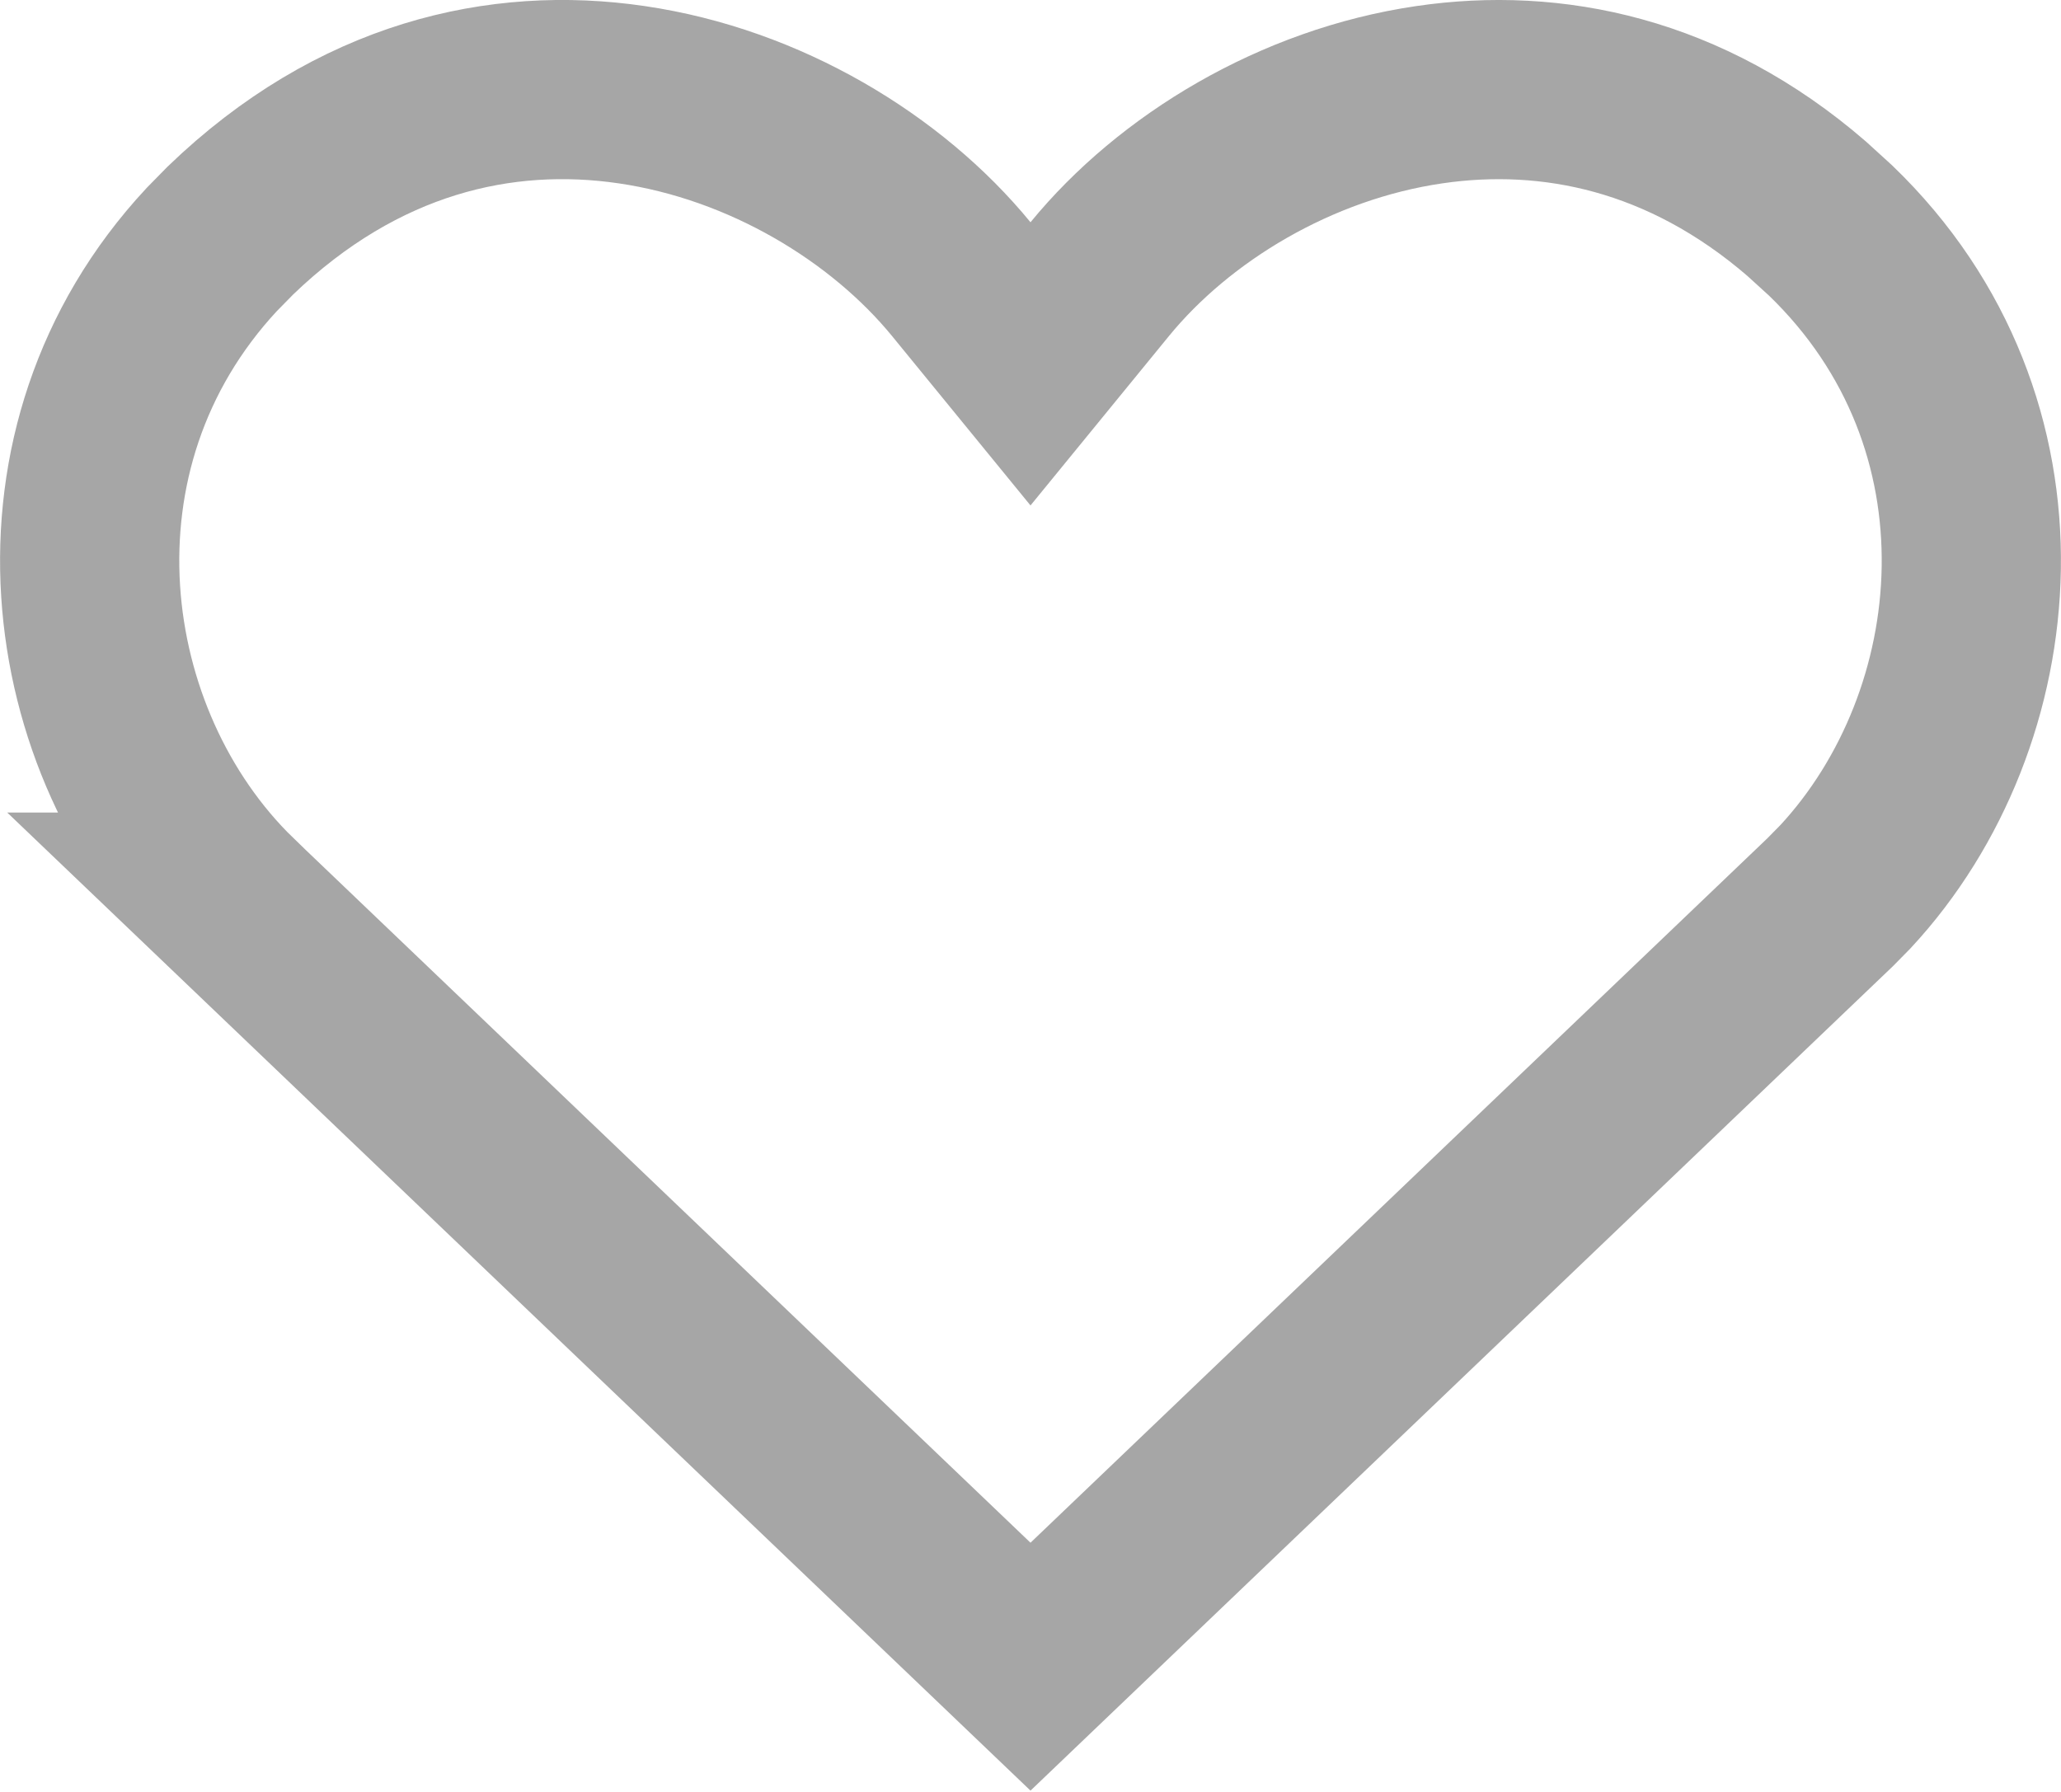
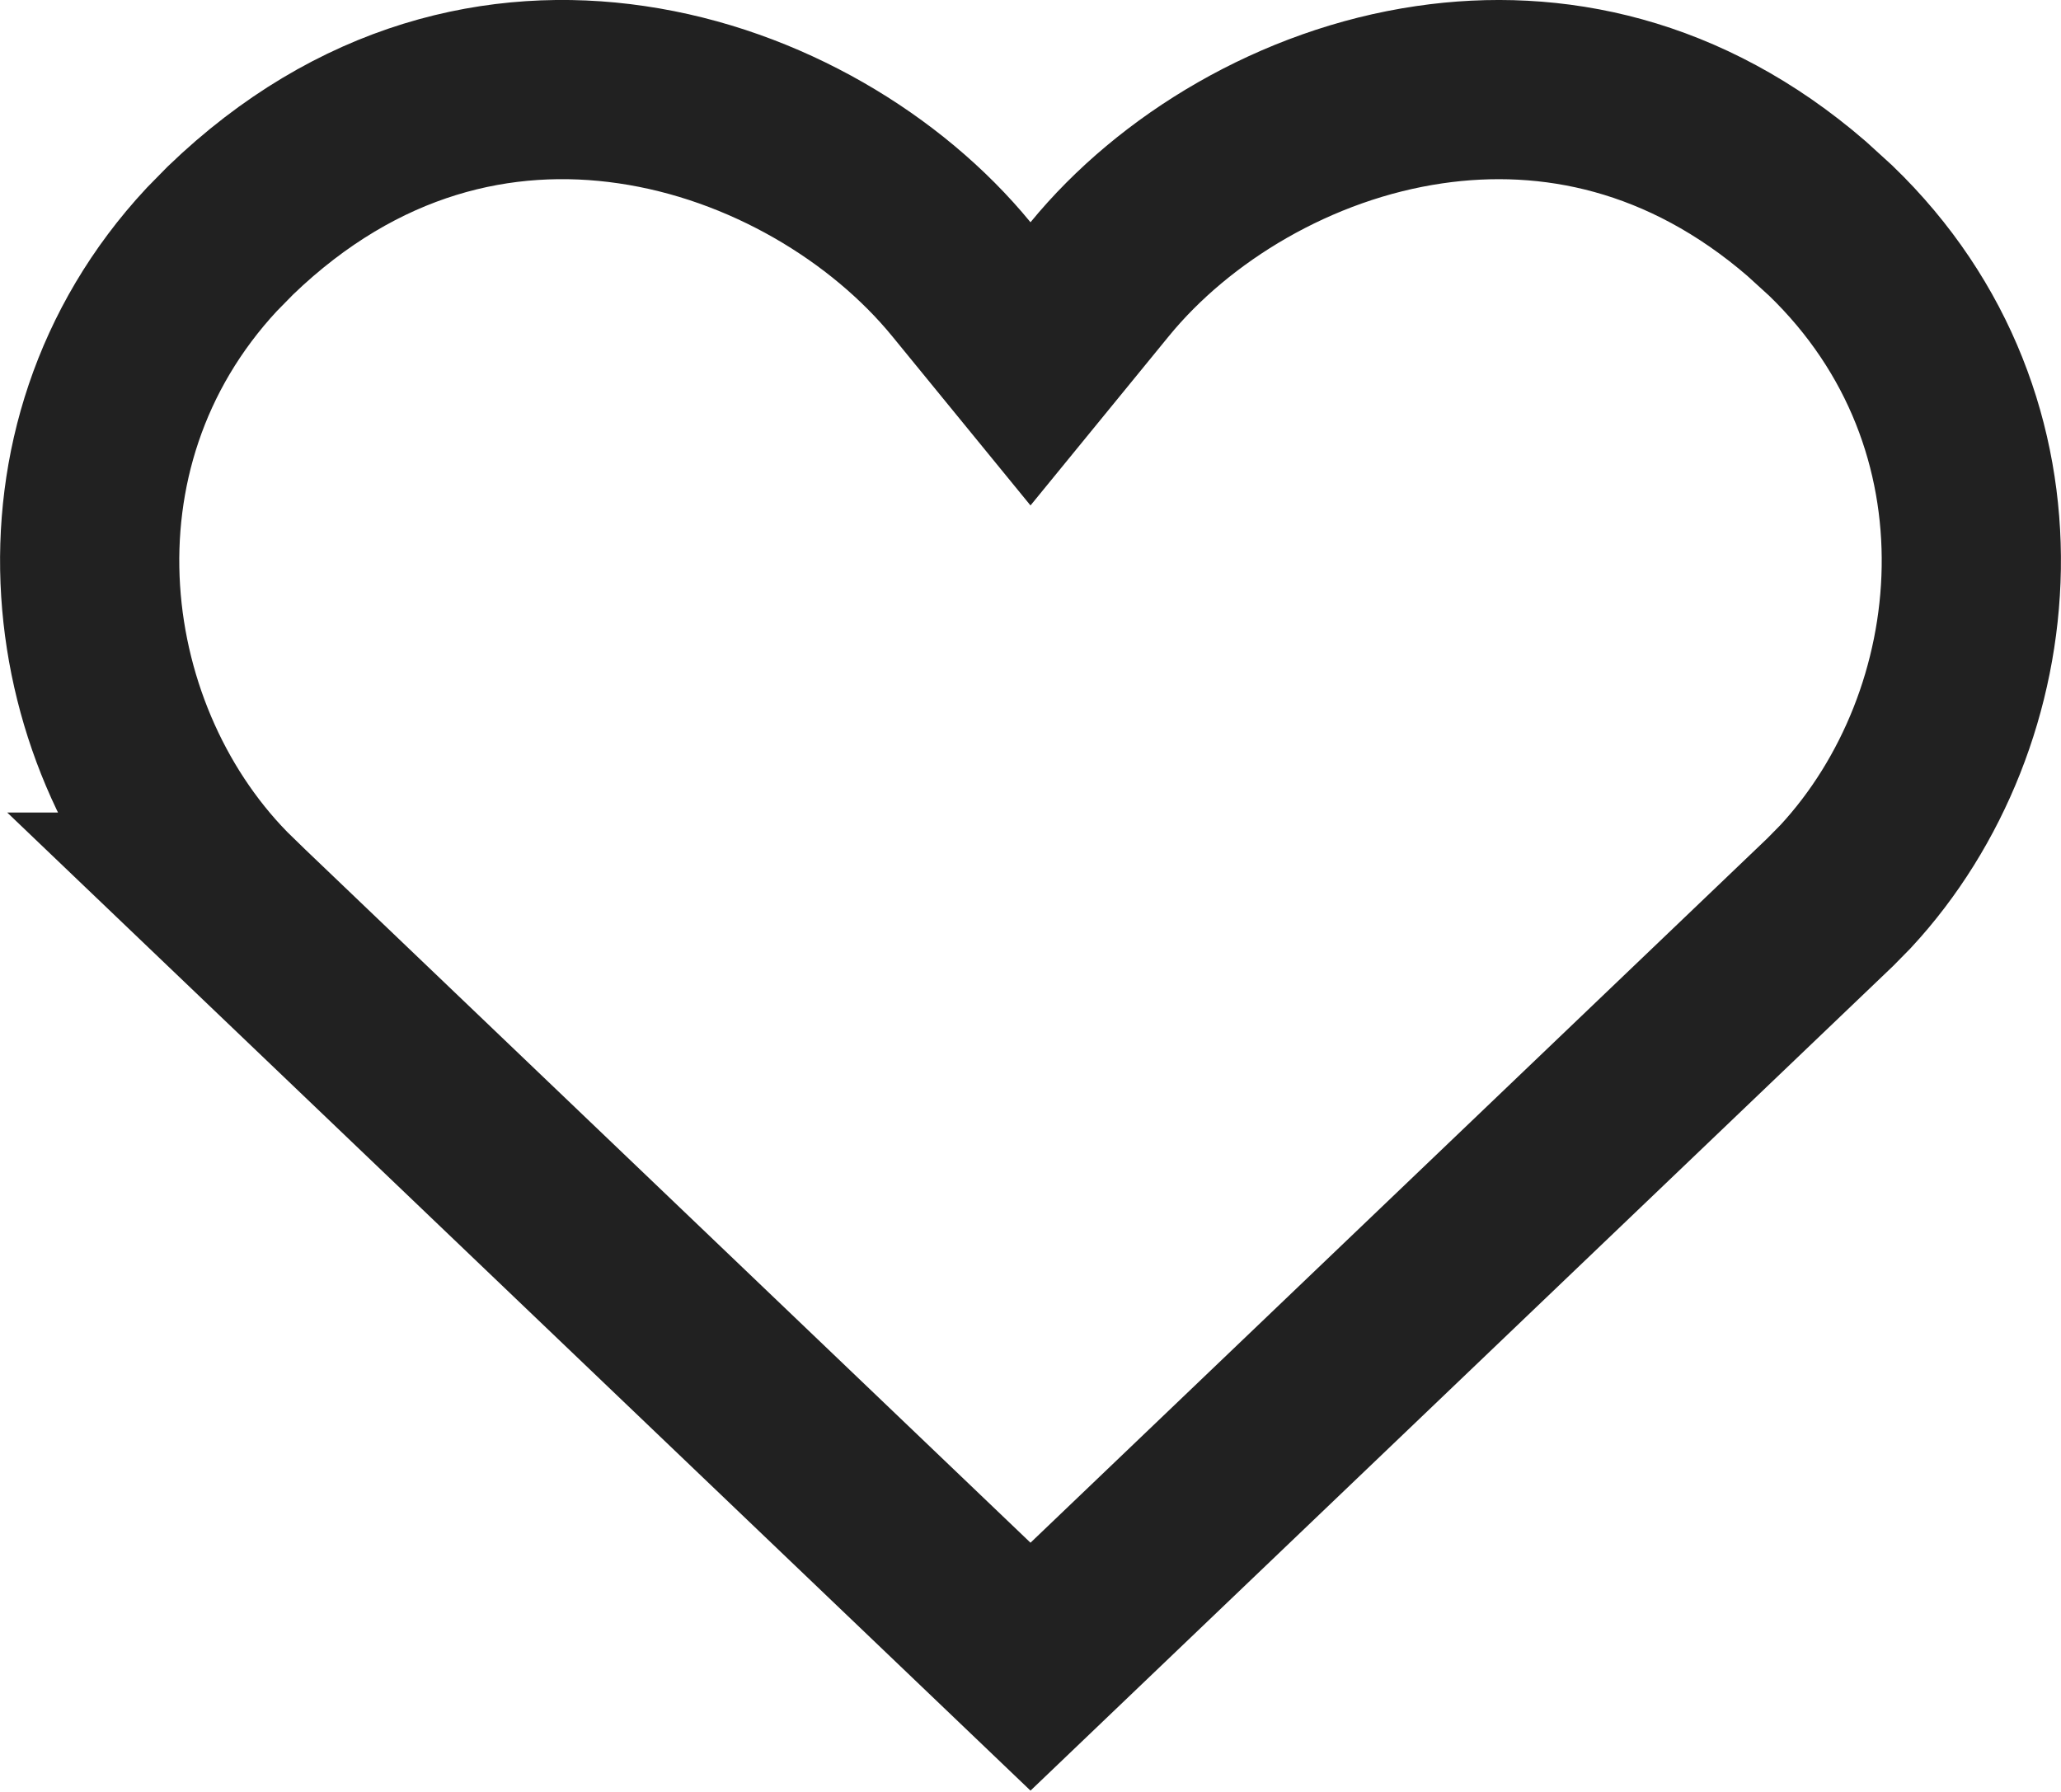
<svg xmlns="http://www.w3.org/2000/svg" width="23" height="20" viewBox="0 0 23 20" fill="none">
-   <g opacity="0.4">
-     <path d="M15.951 1.057C17.316 0.857 18.807 1.16 20.16 2.328L20.429 2.573C22.66 4.723 22.328 8.026 20.597 9.894L20.425 10.069L11.5 18.602L2.574 10.069H2.575C0.754 8.297 0.297 5.006 2.363 2.785L2.571 2.573C3.994 1.202 5.593 0.843 7.049 1.057C8.54 1.275 9.895 2.1 10.727 3.115L11.5 4.061L12.273 3.115C13.104 2.1 14.46 1.275 15.951 1.057Z" stroke="#212121" stroke-width="2" />
-   </g>
+   <path d="M15.951 1.057C17.316 0.857 18.807 1.16 20.16 2.328L20.429 2.573C22.66 4.723 22.328 8.026 20.597 9.894L20.425 10.069L11.5 18.602L2.574 10.069H2.575C0.754 8.297 0.297 5.006 2.363 2.785L2.571 2.573C3.994 1.202 5.593 0.843 7.049 1.057C8.54 1.275 9.895 2.1 10.727 3.115L11.5 4.061L12.273 3.115C13.104 2.1 14.46 1.275 15.951 1.057Z" stroke="#212121" stroke-width="2" />
</svg>
